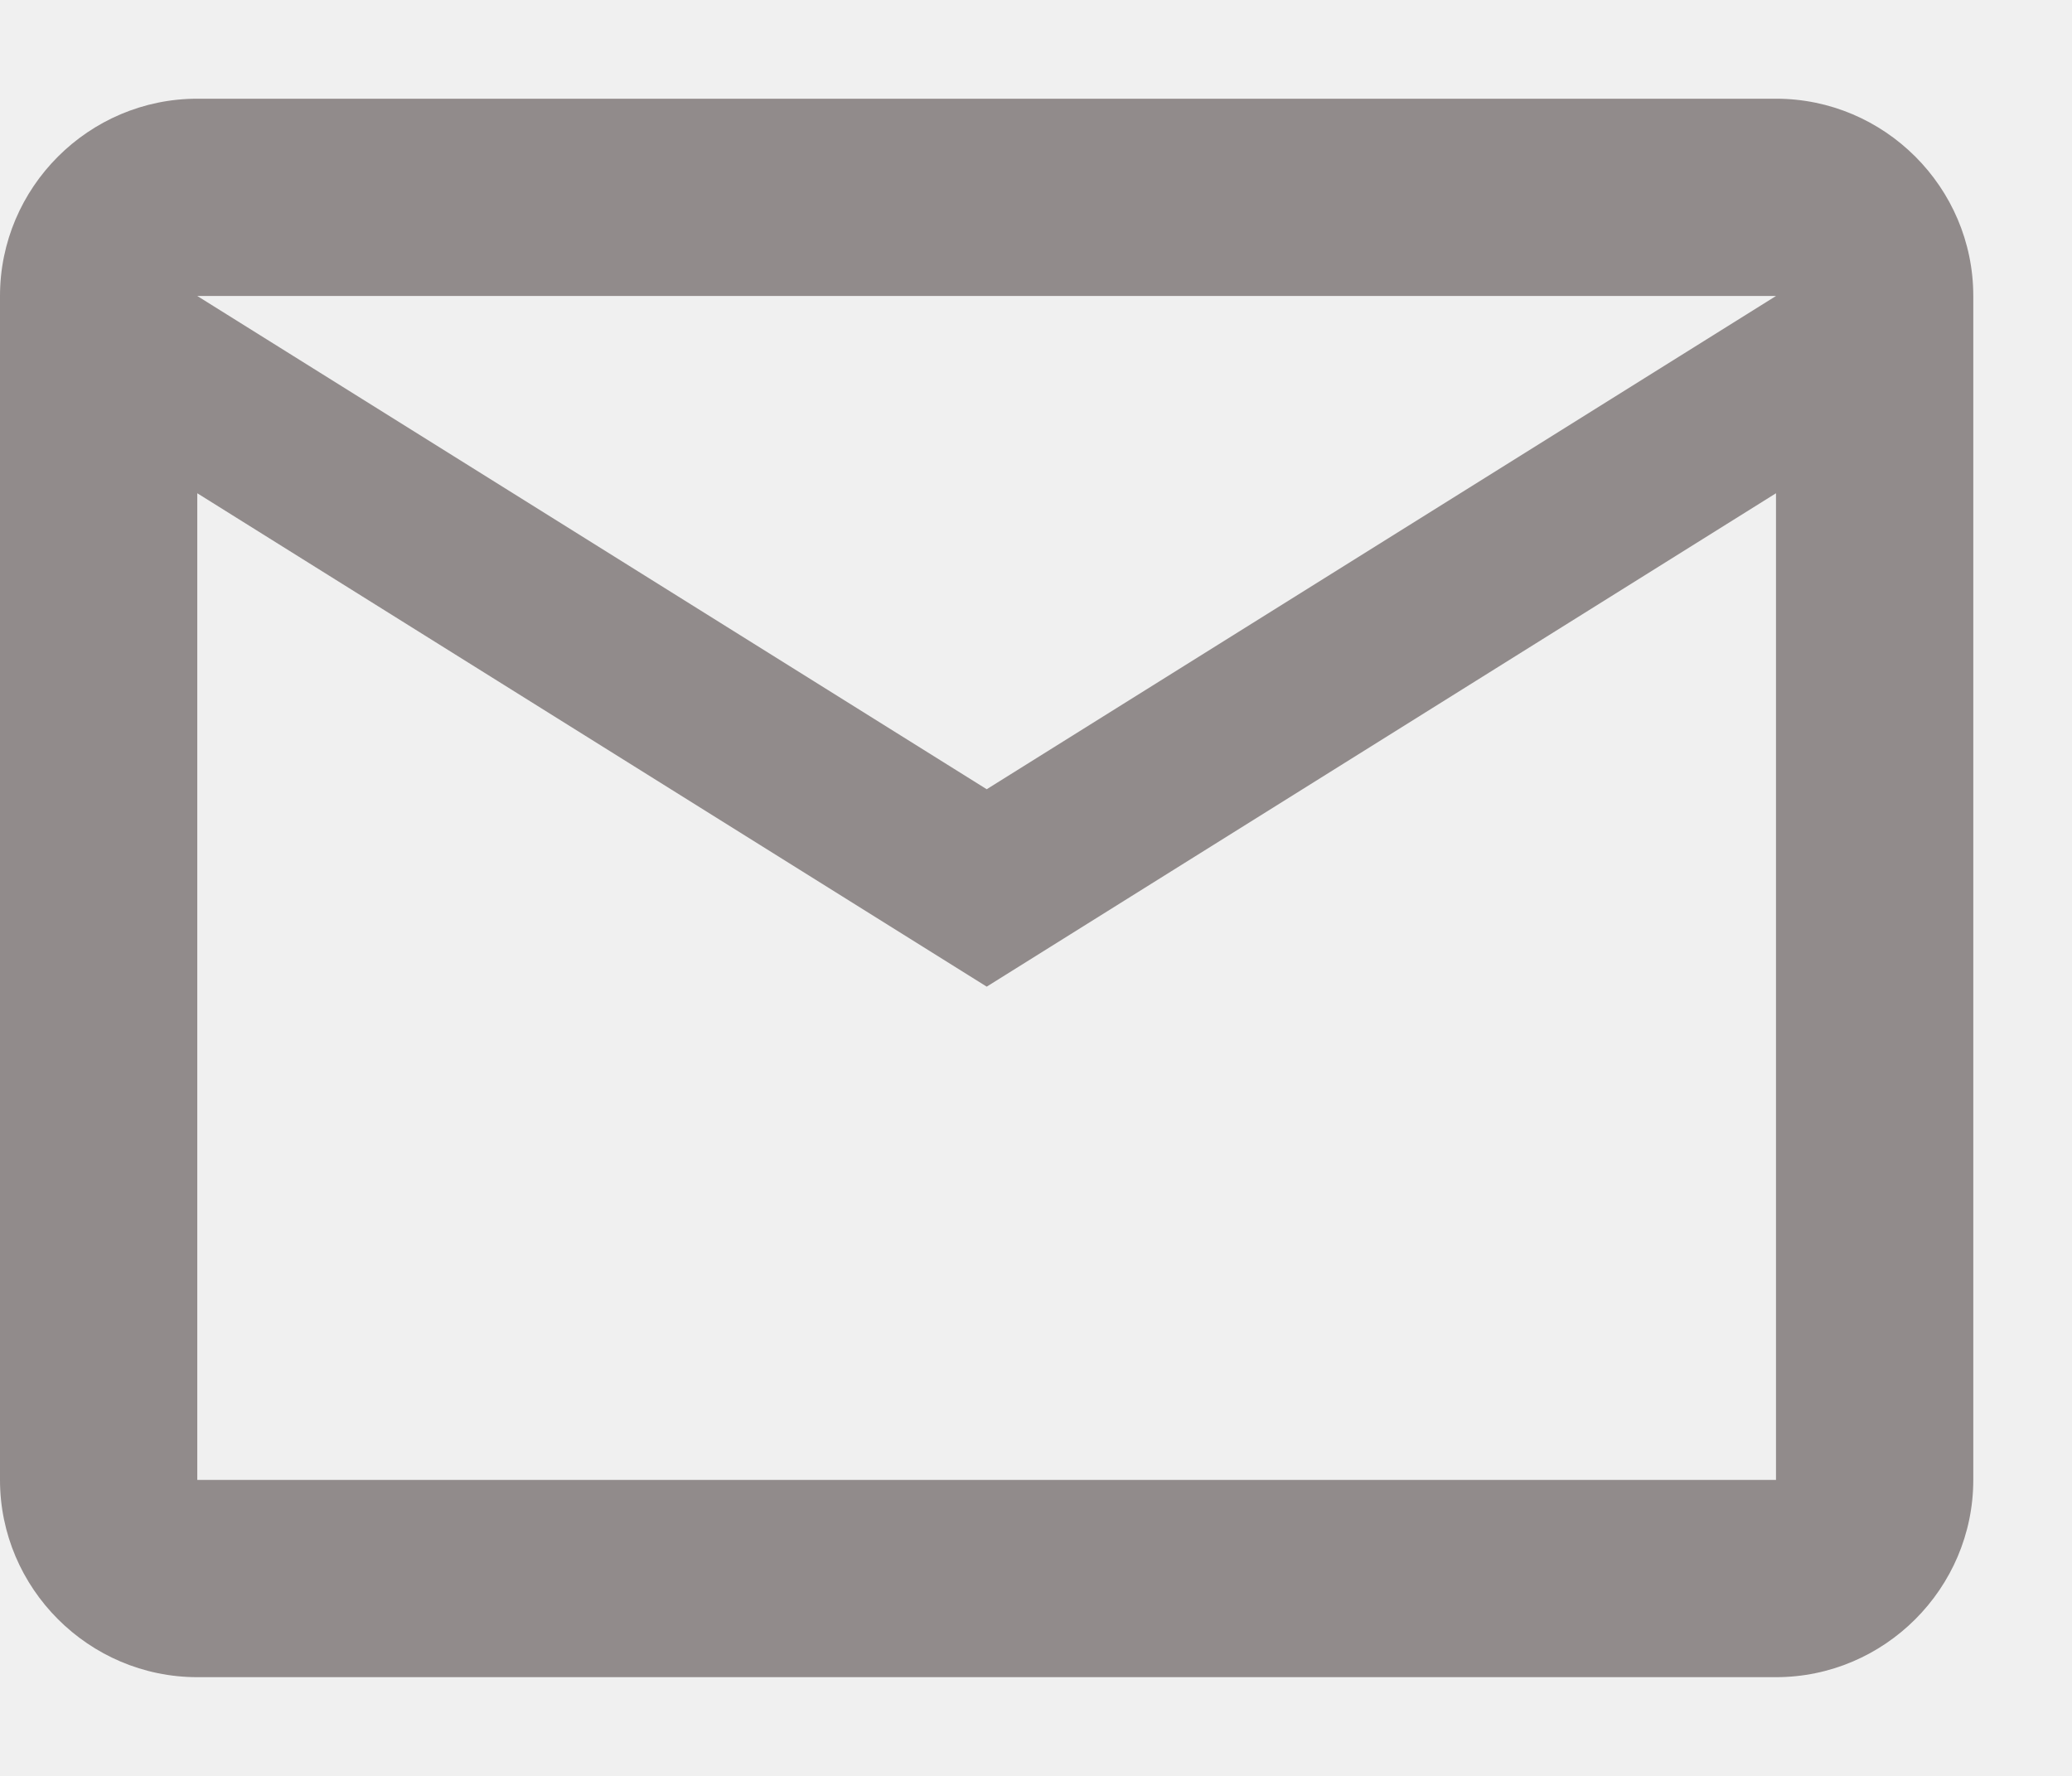
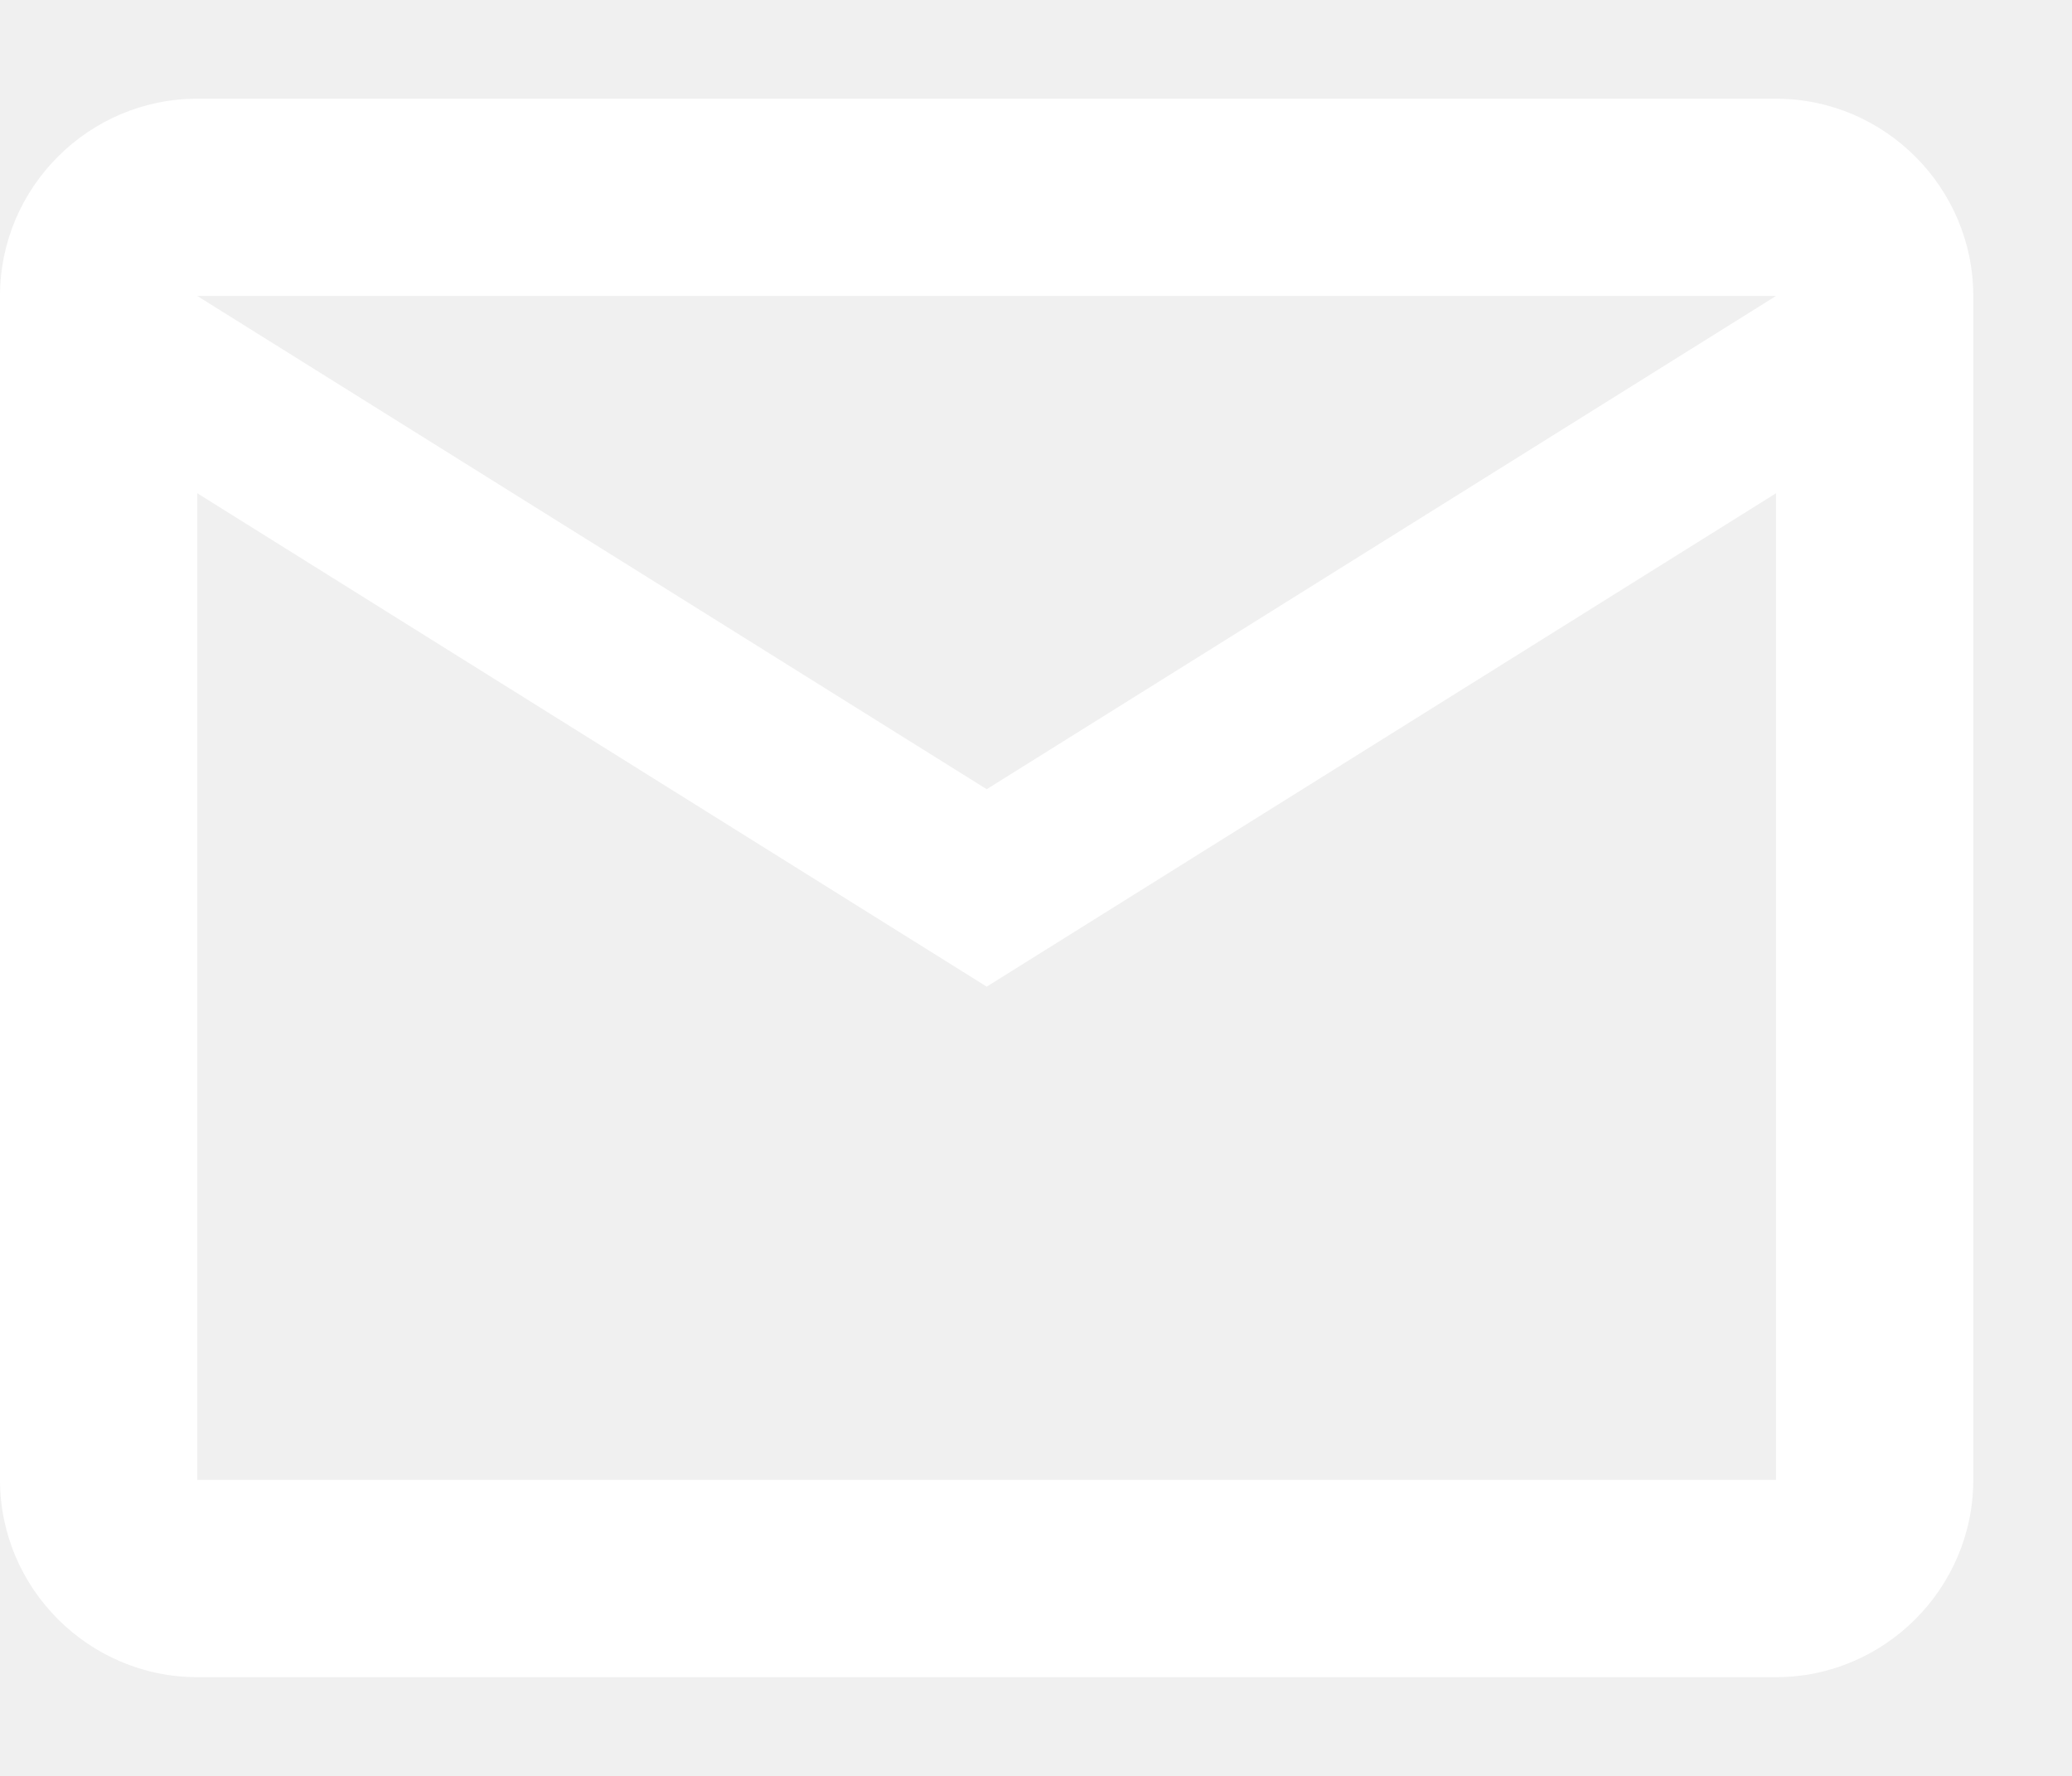
<svg xmlns="http://www.w3.org/2000/svg" width="14" height="12" viewBox="0 0 14 12" fill="none">
-   <path d="M13.333 2C13.333 1.266 12.733 0.667 12 0.667H1.333C0.6 0.667 0 1.266 0 2V10C0 10.733 0.6 11.333 1.333 11.333H12C12.733 11.333 13.333 10.733 13.333 10V2ZM12 2L6.667 5.333L1.333 2H12ZM12 10H1.333V3.333L6.667 6.667L12 3.333V10Z" fill="#918B8B" />
+   <path d="M13.333 2C13.333 1.266 12.733 0.667 12 0.667H1.333C0.6 0.667 0 1.266 0 2V10C0 10.733 0.6 11.333 1.333 11.333H12C12.733 11.333 13.333 10.733 13.333 10V2ZM12 2L6.667 5.333L1.333 2H12ZM12 10H1.333V3.333L6.667 6.667L12 3.333V10Z" fill="#fff" />
</svg>
